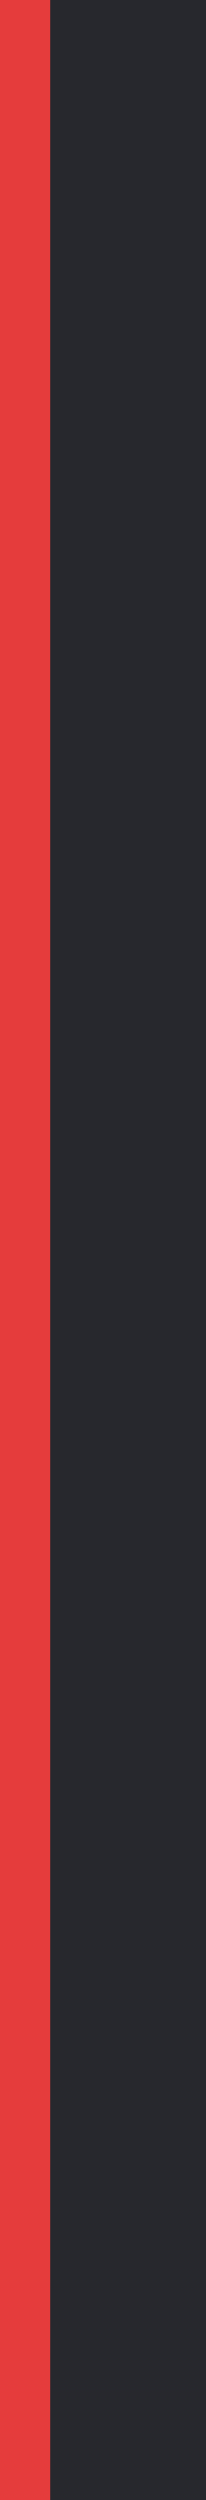
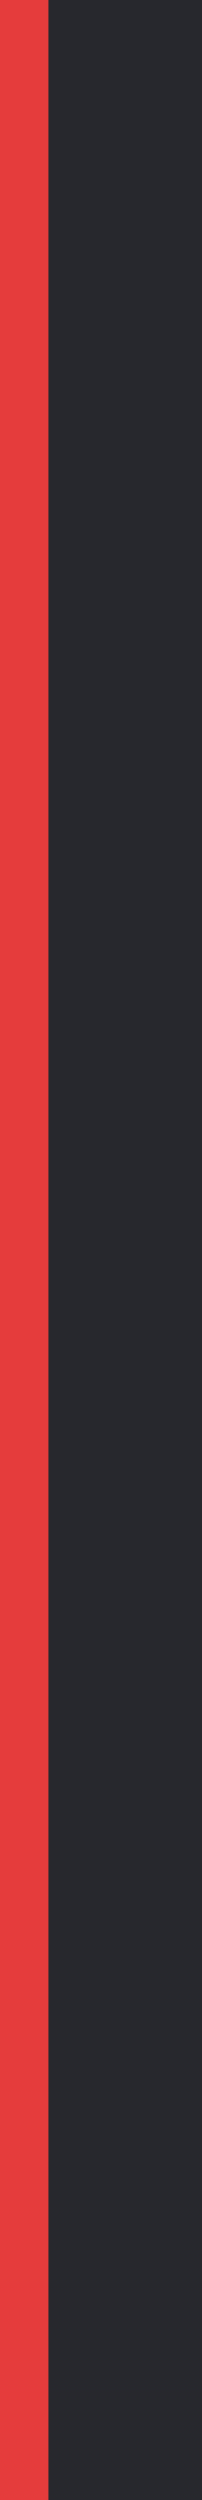
- <svg xmlns="http://www.w3.org/2000/svg" width="100%" height="100%" viewBox="0 0 100 1215" version="1.1" xml:space="preserve" style="fill-rule:evenodd;clip-rule:evenodd;stroke-linejoin:round;stroke-miterlimit:2;">
-   <path d="M1073.238,-934.131l0,2205.838c0,63.515 -51.566,115.081 -115.081,115.081l-894.838,0c-63.515,0 -115.081,-51.566 -115.081,-115.081l0,-2205.838c0,-63.515 51.566,-115.081 115.081,-115.081l894.838,0c63.515,0 115.081,51.566 115.081,115.081Z" style="fill:#1c1c1c;" />
+ <svg xmlns="http://www.w3.org/2000/svg" width="100%" height="100%" viewBox="0 0 100 1239" version="1.1" xml:space="preserve" style="fill-rule:evenodd;clip-rule:evenodd;stroke-linejoin:round;stroke-miterlimit:2;">
+   <path id="LIst-BG" d="M1030,1258.975L950,1339L80,1339L-0,1258.975L0,-76L1030,-76L1030,1258.975Z" style="fill:#27282d;" />
  <g id="IPhone" />
-   <path d="M1030,1234.563l-80,80l-870,0l-80,-80l0,-1334.563l1030,-0l-0,1334.563Z" style="fill:#27282d;" />
-   <rect x="-0" y="-100" width="24.399" height="1334.563" style="fill:#e53c3c;" />
+   <path d="M-0,1259L0,-213.005L76.383,-213.005L189.388,-100L357,-100L357,-359L421.128,-359L421.128,-335L380,-335L380,-100L443.224,-100L544.238,-201.014L544.238,-213.005L556.228,-213.005L559.228,-216.005L559.228,-213.005L916.995,-213.005L1030,-100L1030,1259L1029.988,1259L950,1338.988L80.05,1338.988L80.05,1338.938L80,1338.988L0.012,1259L-0,1259ZM1006,-76L24,-76L24,1248.482L90.107,1314.589L939.893,1314.589L1006,1248.482L1006,-76Z" style="fill:#e53c3c;" />
</svg>
